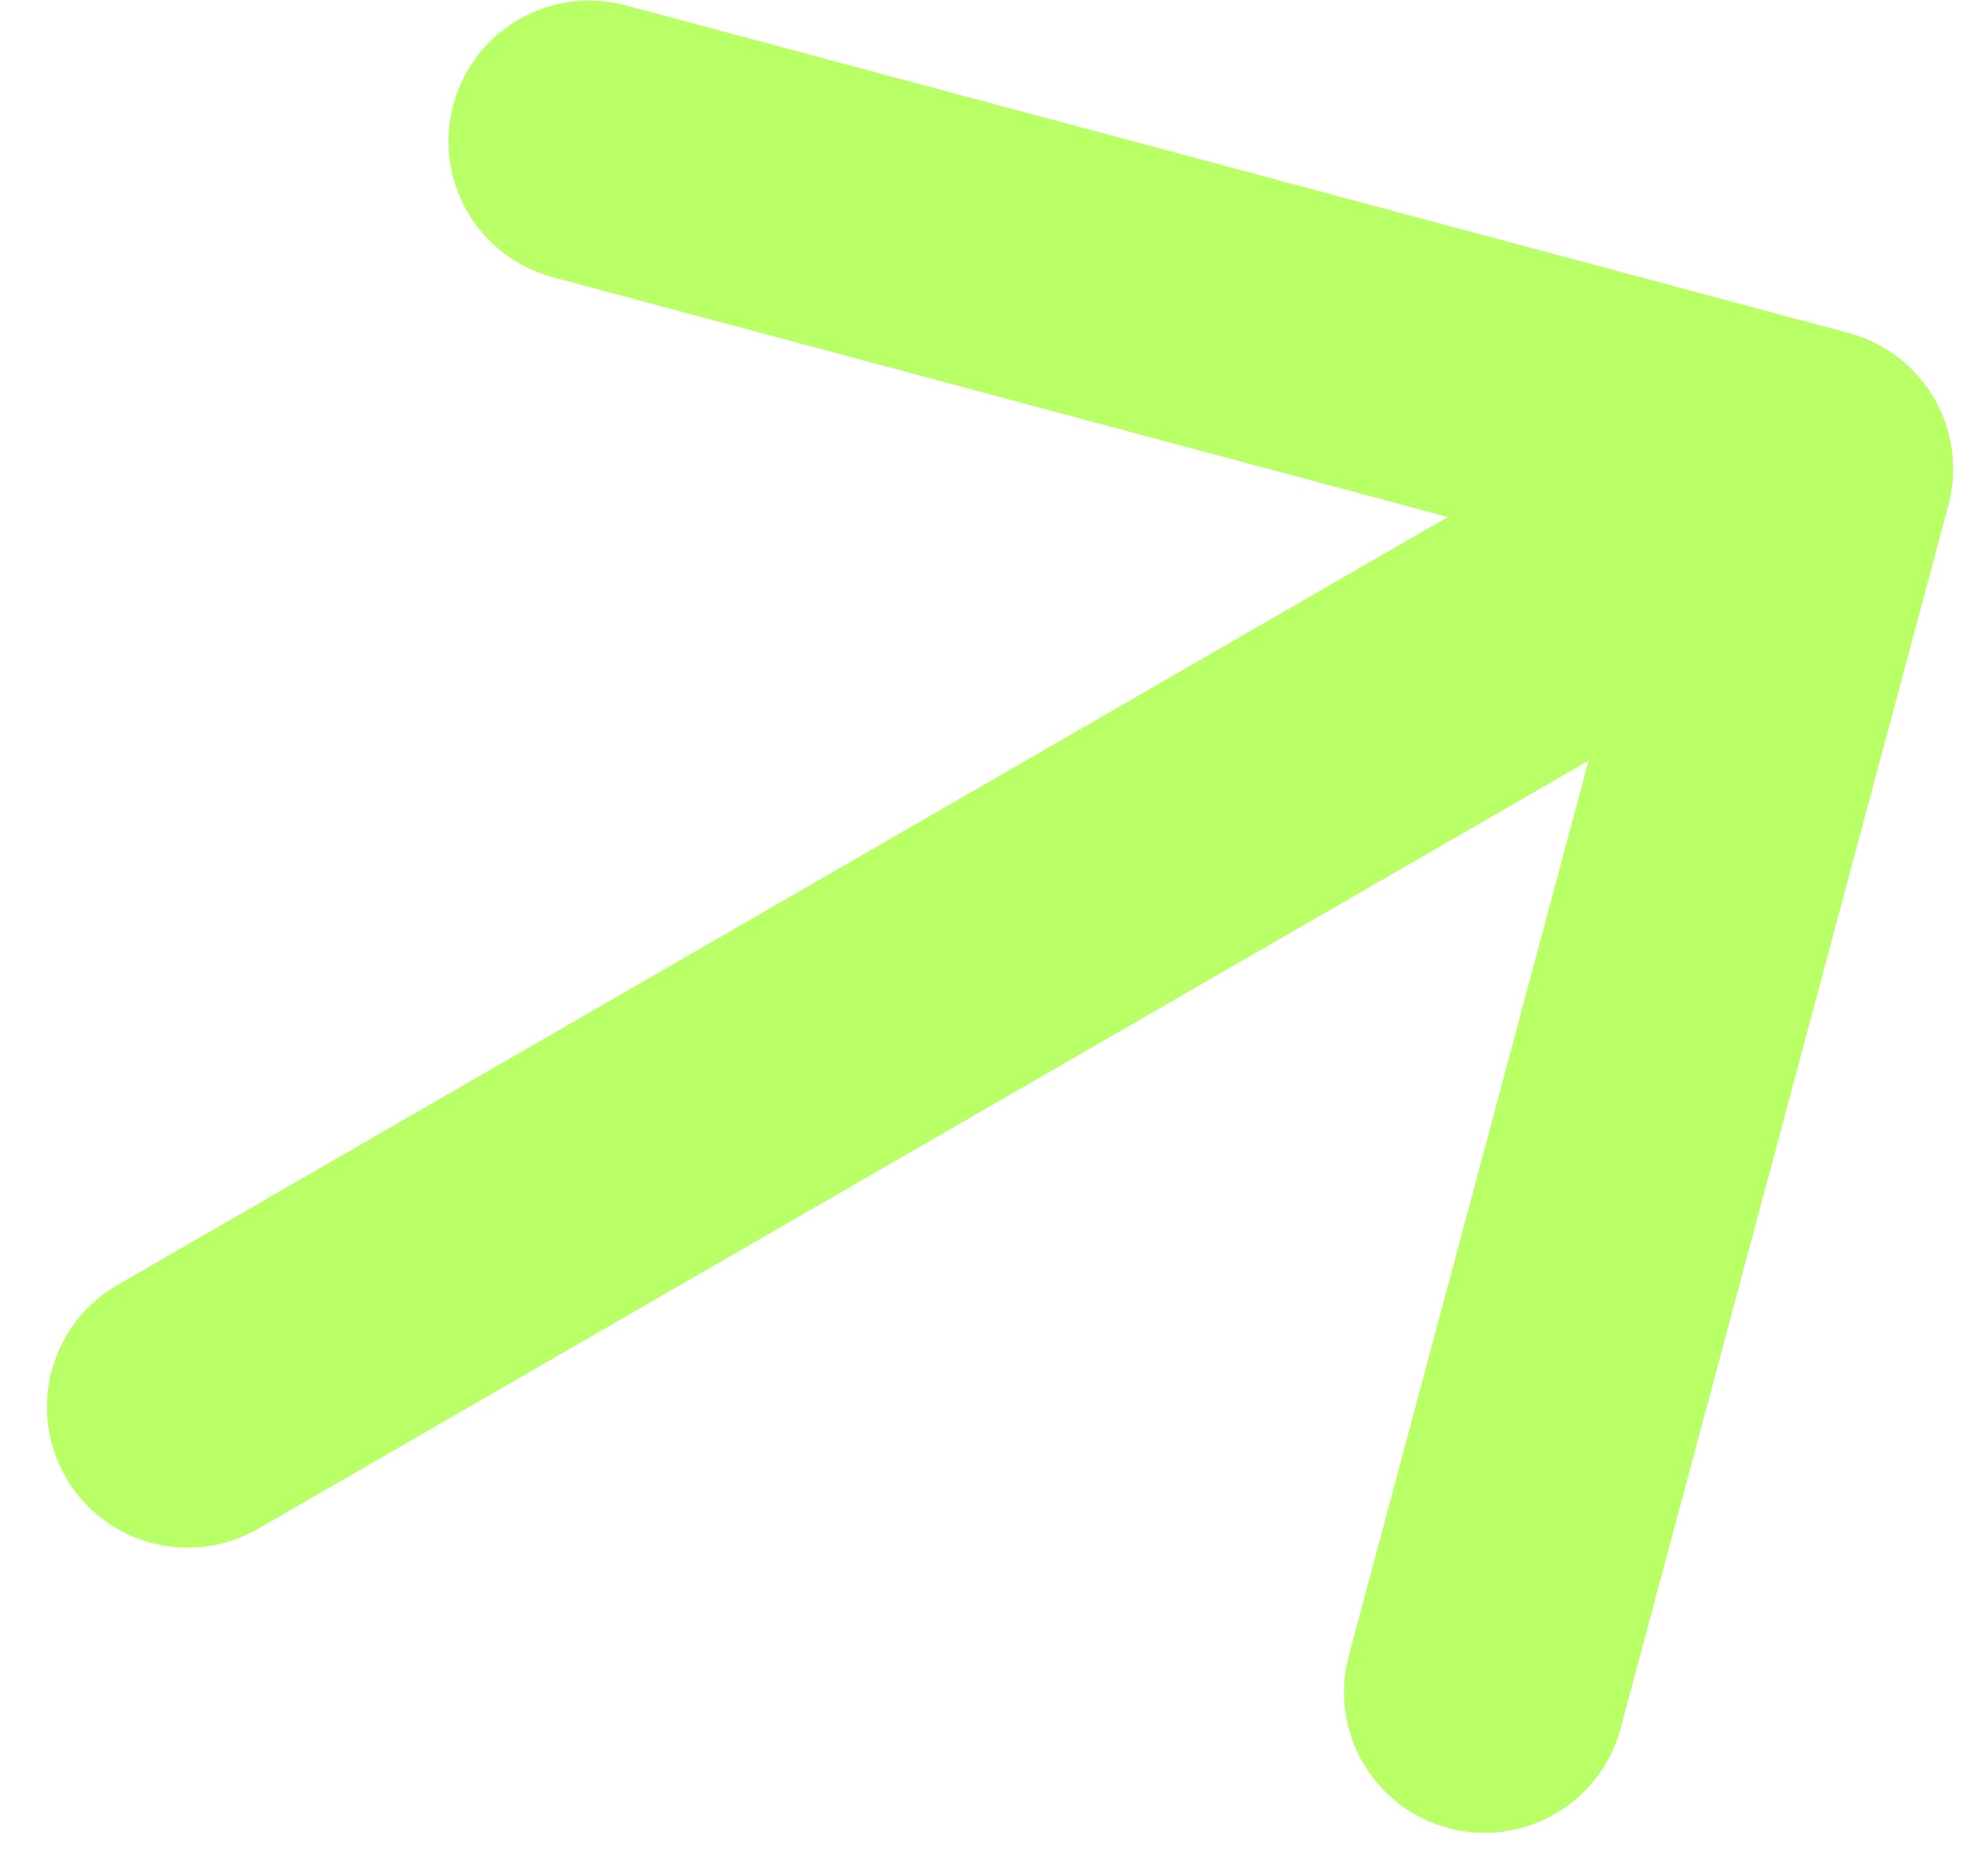
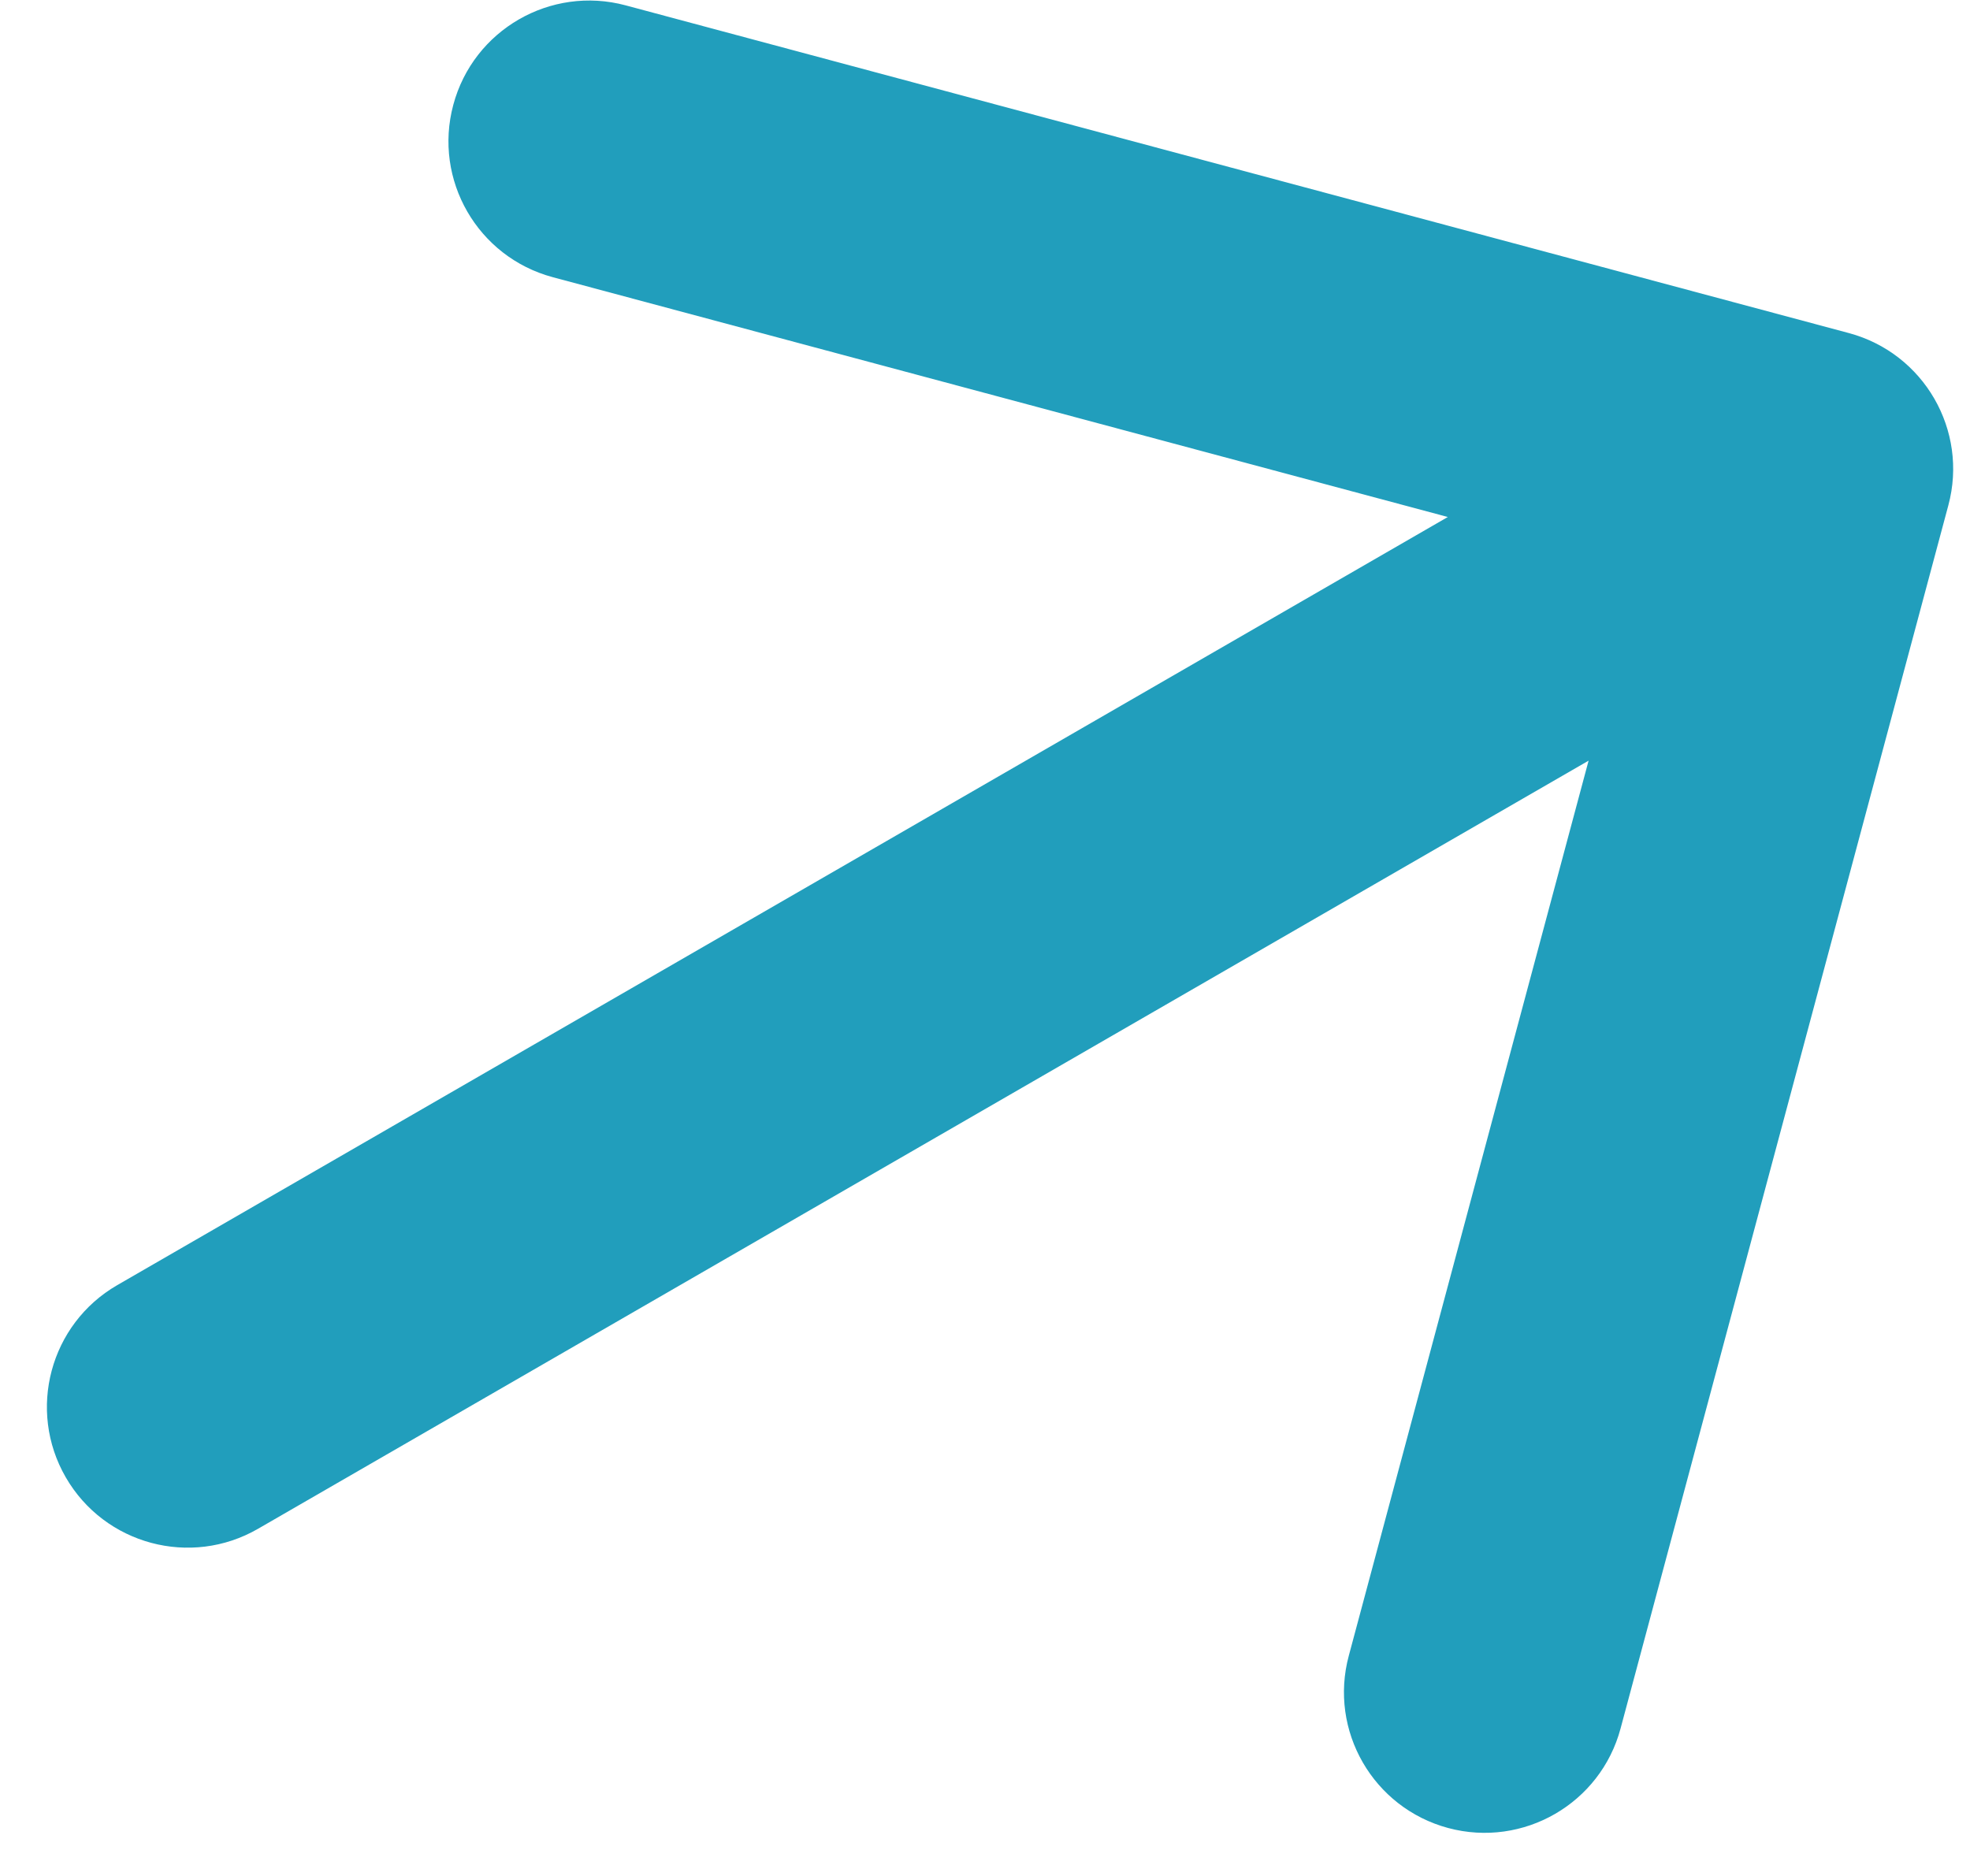
<svg xmlns="http://www.w3.org/2000/svg" width="21" height="20" viewBox="0 0 21 20" fill="none">
-   <path d="M1.25 13.701C0.533 14.115 0.287 15.033 0.701 15.75C1.115 16.467 2.033 16.713 2.75 16.299L1.25 13.701ZM20.769 5.388C20.984 4.588 20.509 3.766 19.709 3.551L6.669 0.057C5.869 -0.157 5.046 0.318 4.832 1.118C4.617 1.918 5.092 2.74 5.892 2.955L17.483 6.061L14.378 17.652C14.163 18.452 14.638 19.274 15.438 19.489C16.238 19.703 17.061 19.228 17.275 18.428L20.769 5.388ZM2.75 16.299L20.07 6.299L18.57 3.701L1.25 13.701L2.75 16.299Z" fill="#B9FF66" />
+   <path d="M1.25 13.701C0.533 14.115 0.287 15.033 0.701 15.75C1.115 16.467 2.033 16.713 2.75 16.299L1.25 13.701ZM20.769 5.388C20.984 4.588 20.509 3.766 19.709 3.551L6.669 0.057C5.869 -0.157 5.046 0.318 4.832 1.118C4.617 1.918 5.092 2.74 5.892 2.955L17.483 6.061L14.378 17.652C14.163 18.452 14.638 19.274 15.438 19.489C16.238 19.703 17.061 19.228 17.275 18.428L20.769 5.388ZM2.75 16.299L20.07 6.299L18.57 3.701L1.25 13.701L2.75 16.299Z" fill="#219ebc" />
</svg>
